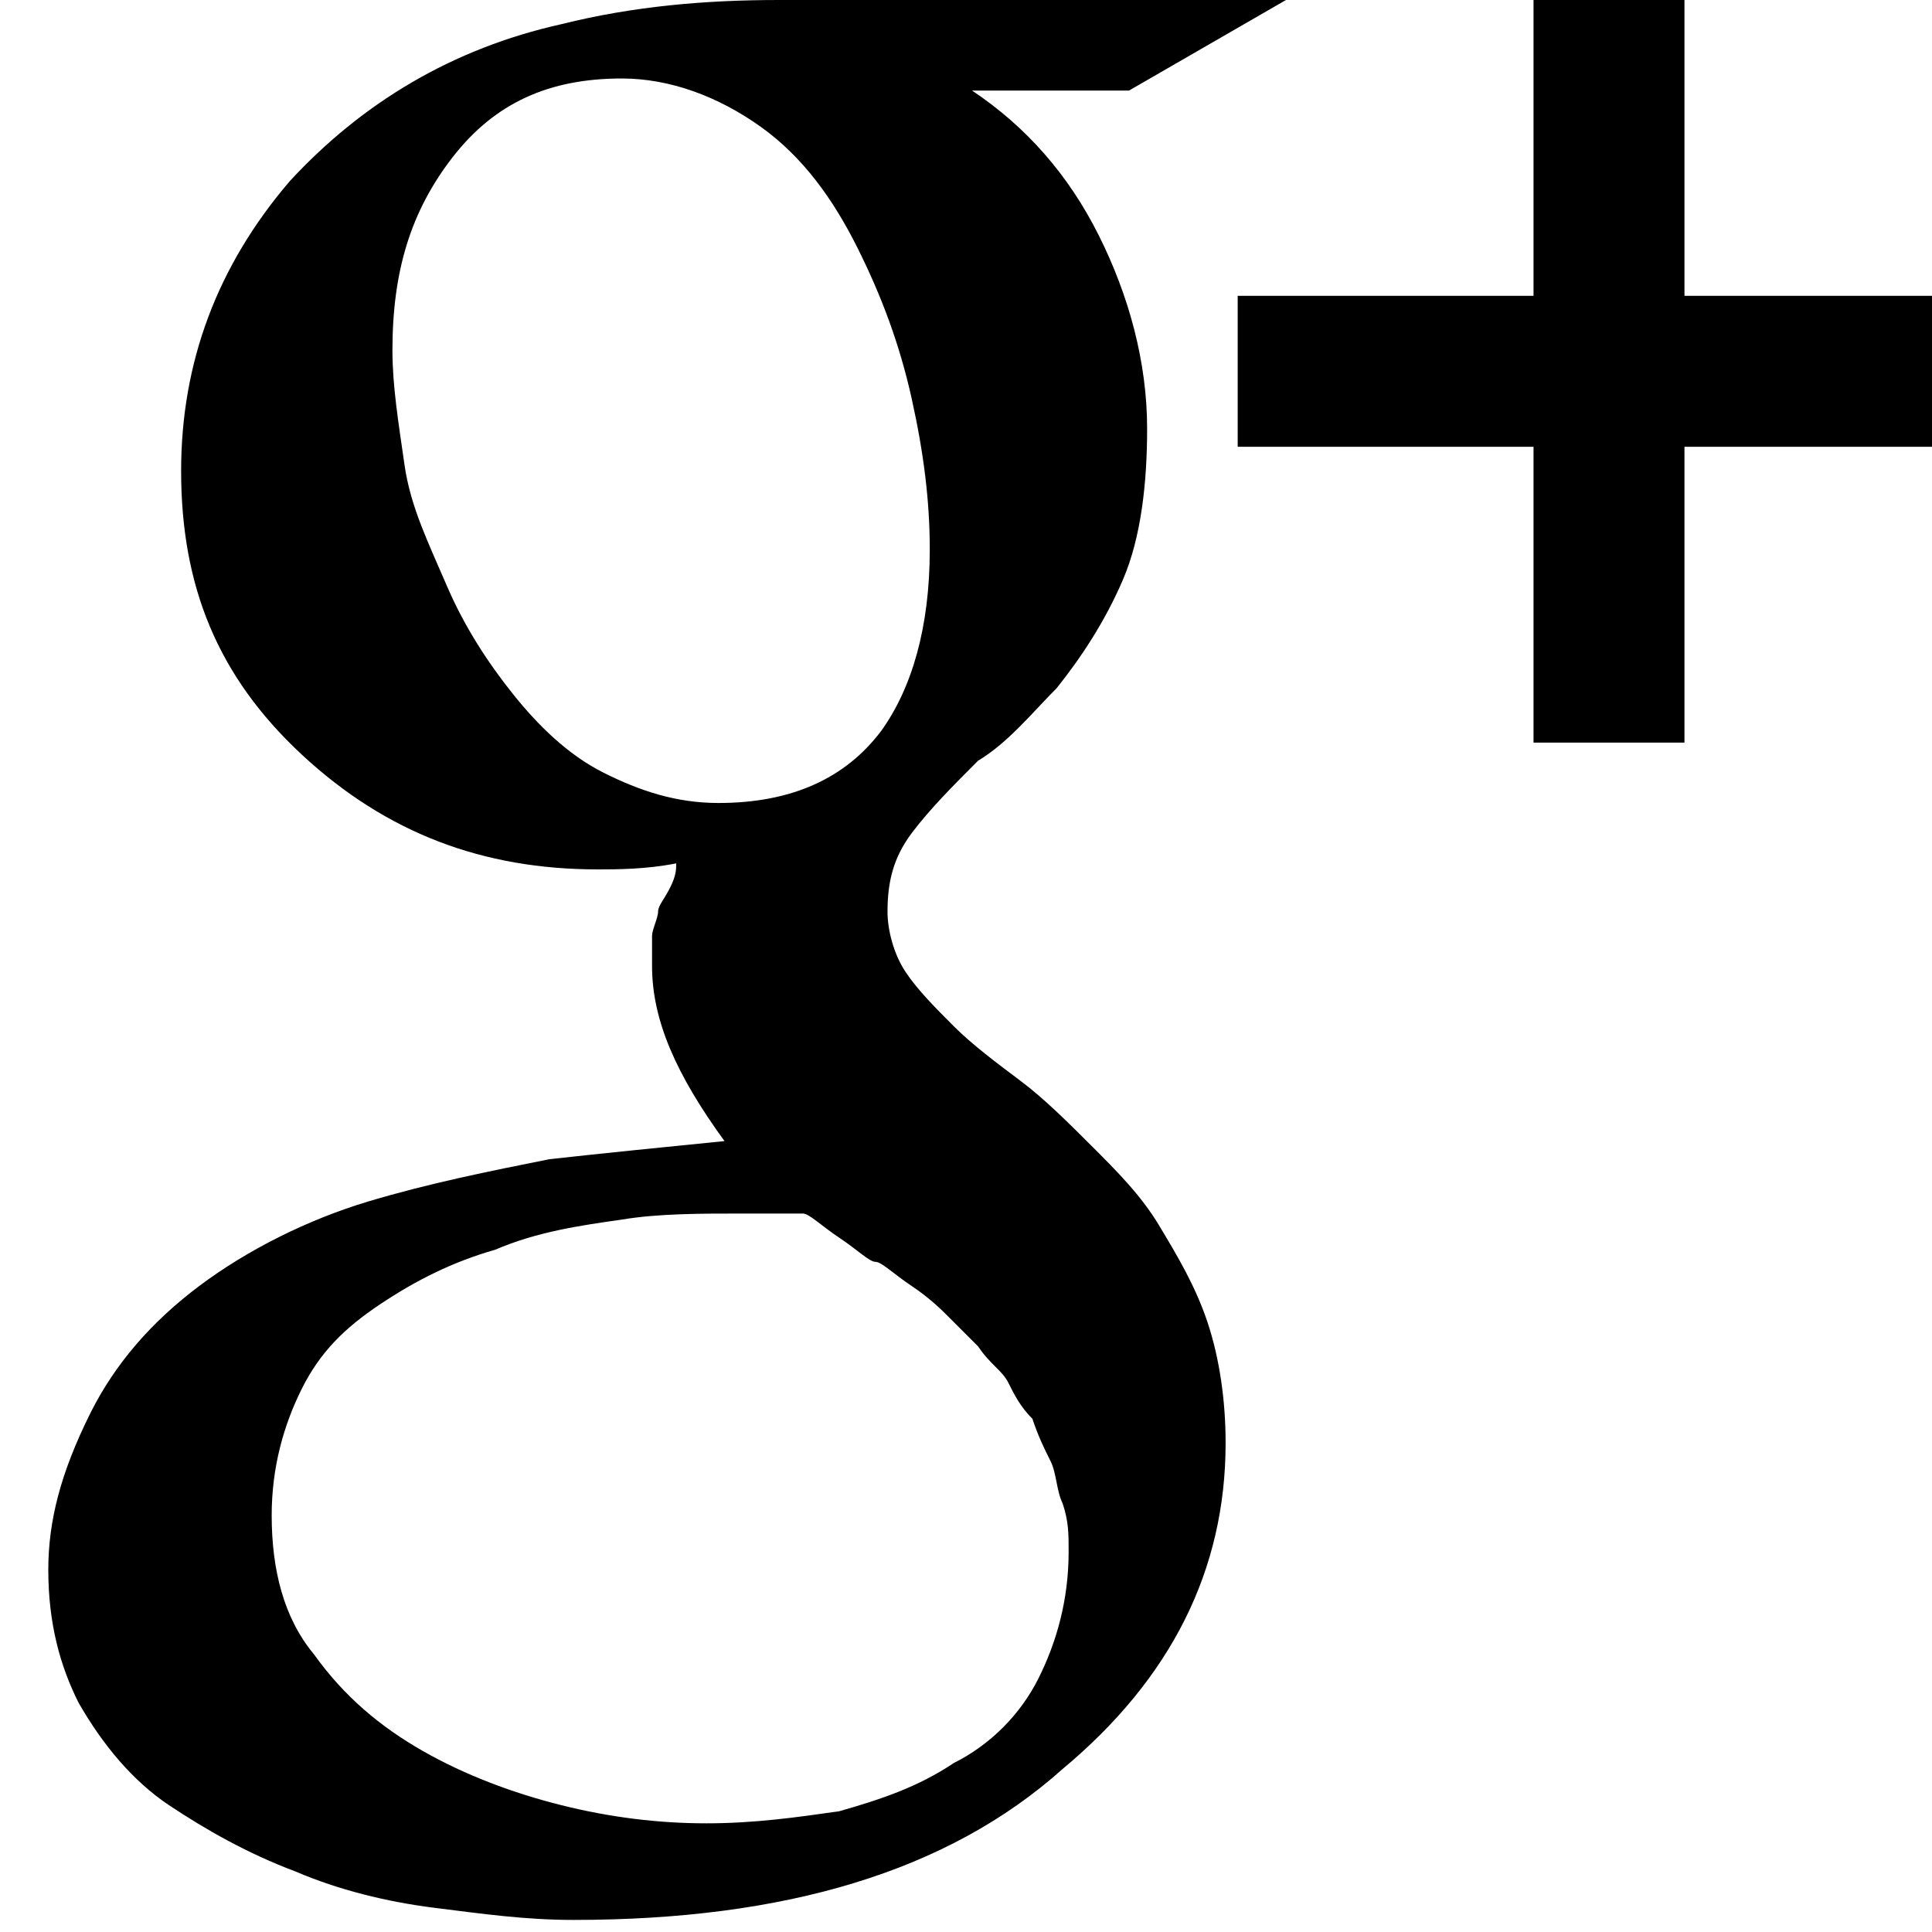
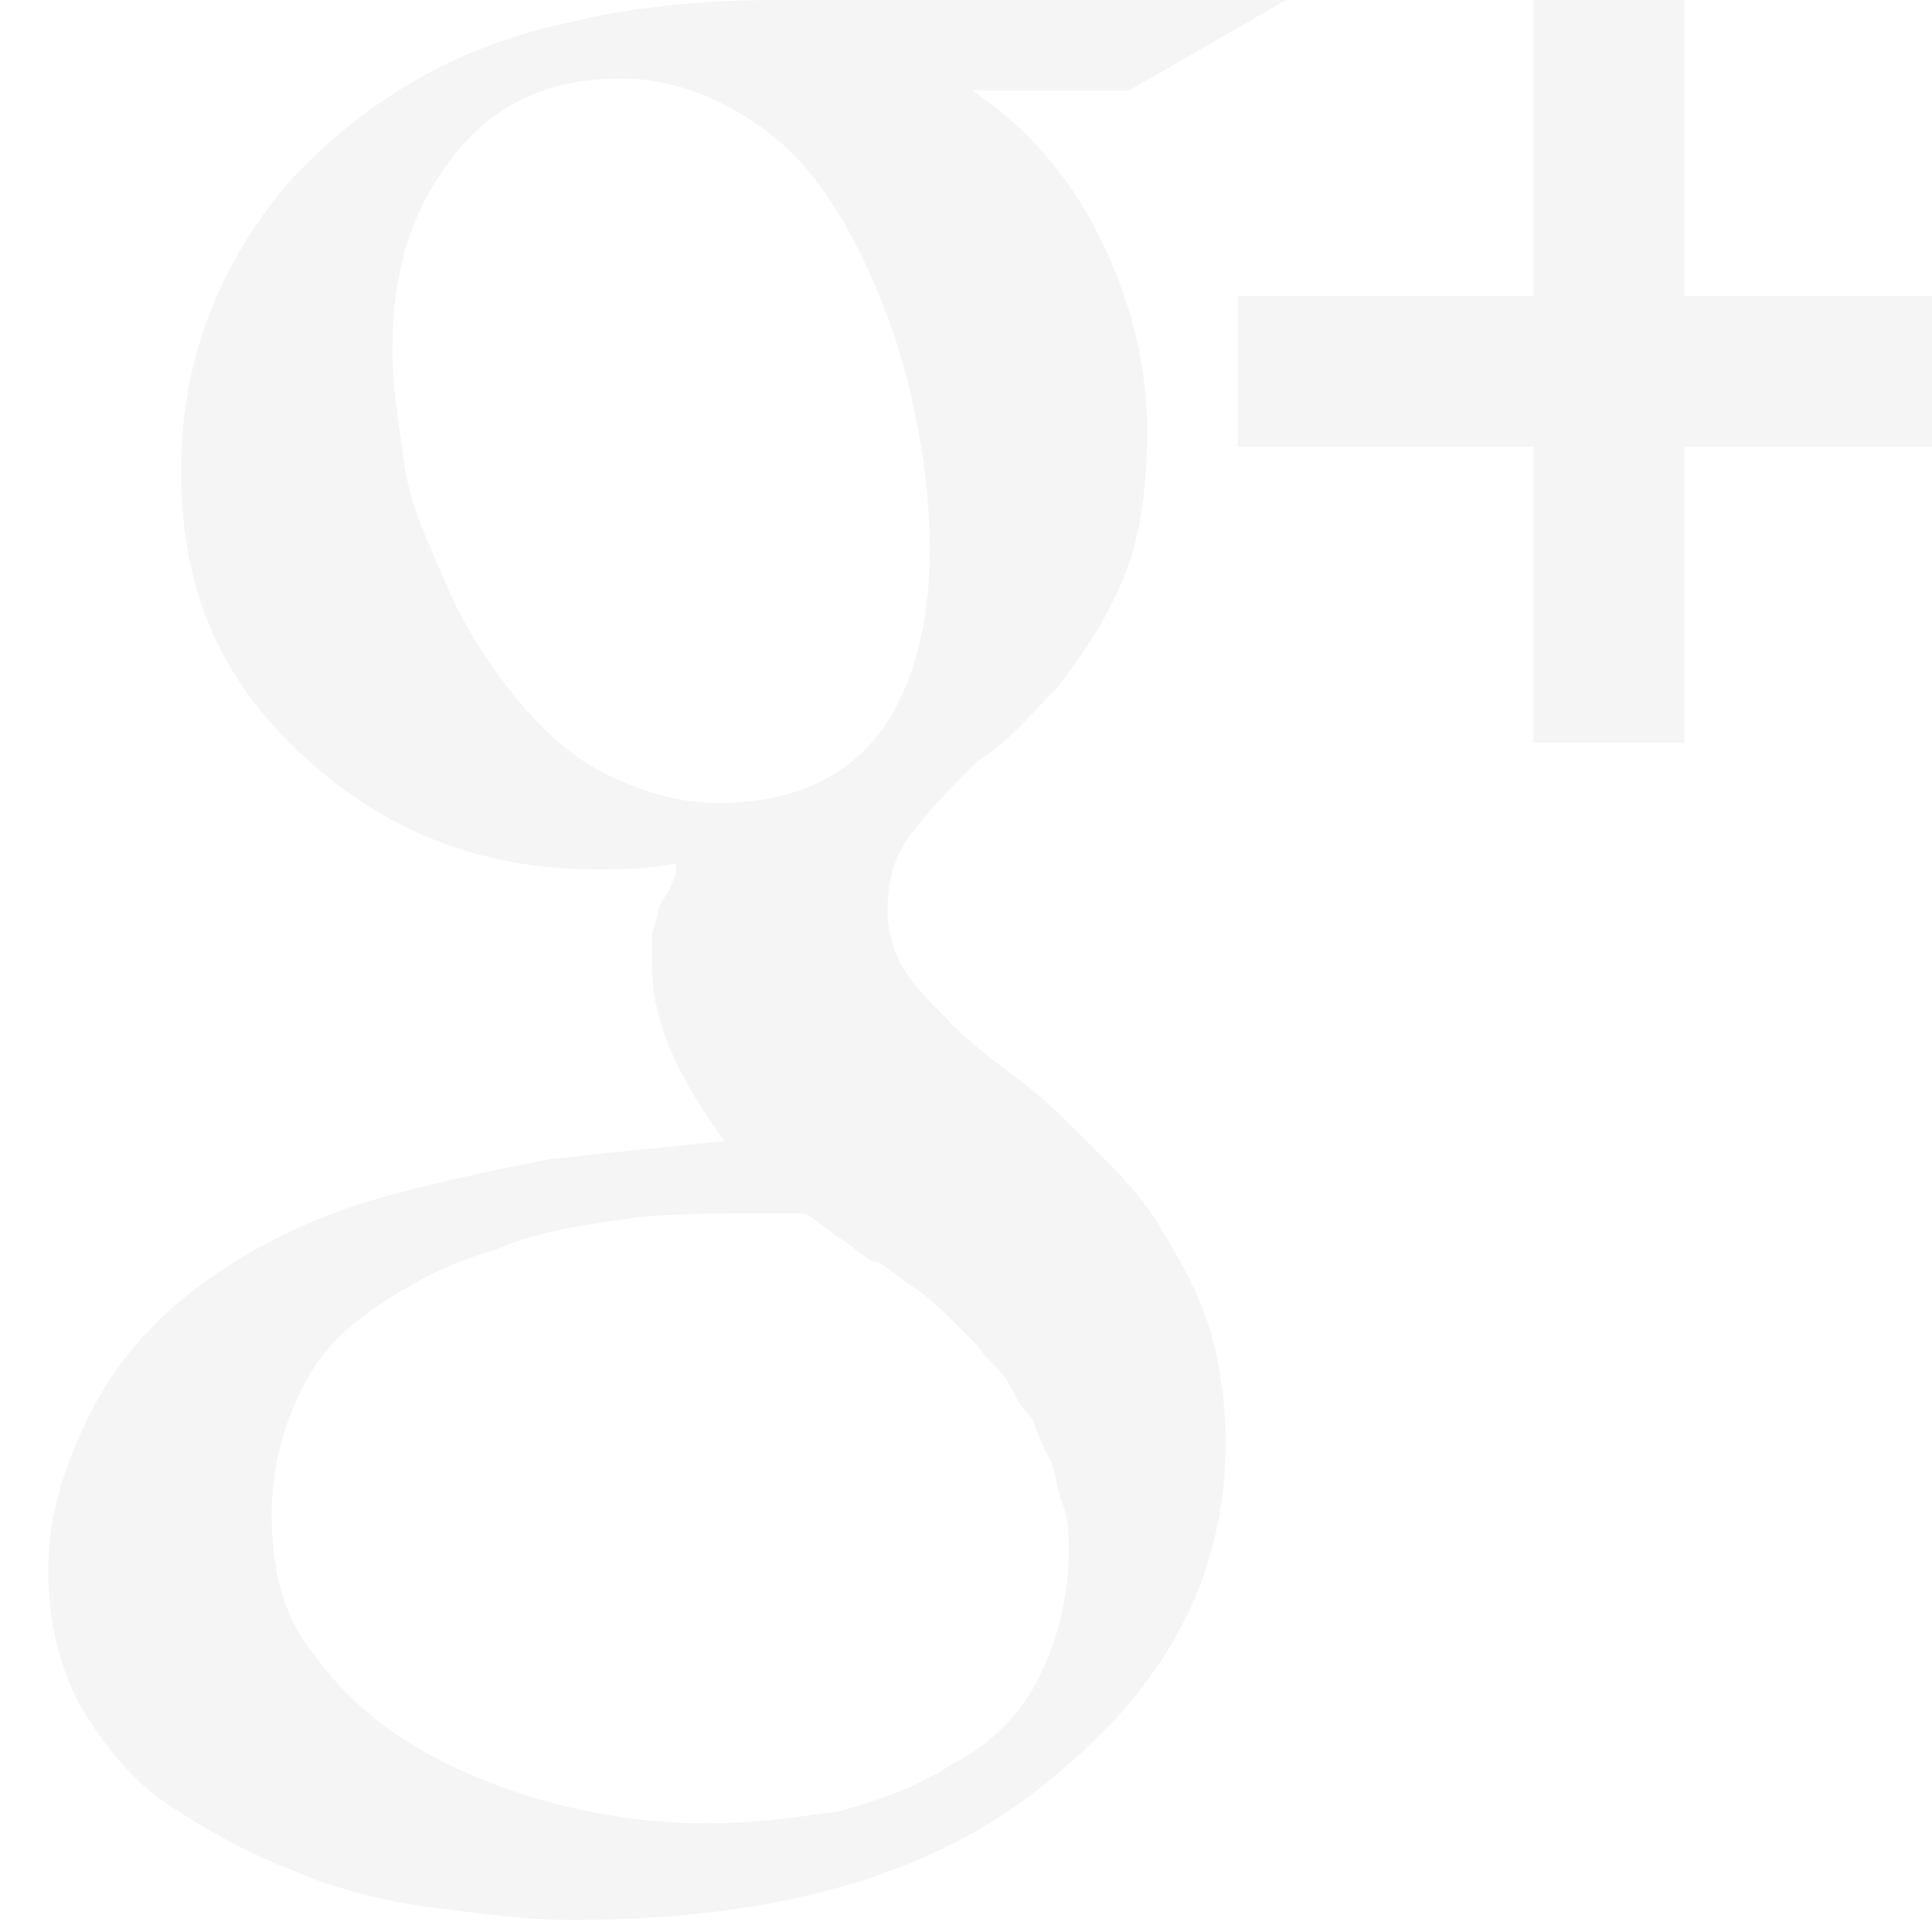
<svg xmlns="http://www.w3.org/2000/svg" version="1.1" id="Layer_1" x="0px" y="0px" viewBox="0 0 32 32" style="enable-background:new 0 0 32 32;" xml:space="preserve">
-   <path d="M17.7,25.7c0-0.3,0-0.5-0.1-0.8c-0.1-0.2-0.1-0.5-0.2-0.7c-0.1-0.2-0.2-0.4-0.3-0.7c-0.2-0.2-0.3-0.4-0.4-0.6  c-0.1-0.2-0.3-0.3-0.5-0.6c-0.2-0.2-0.4-0.4-0.5-0.5c-0.1-0.1-0.3-0.3-0.6-0.5c-0.3-0.2-0.5-0.4-0.6-0.4s-0.3-0.2-0.6-0.4  c-0.3-0.2-0.5-0.4-0.6-0.4c-0.2,0-0.5,0-1,0c-0.7,0-1.4,0-2,0.1c-0.7,0.1-1.4,0.2-2.1,0.5c-0.7,0.2-1.3,0.5-1.9,0.9s-1,0.8-1.3,1.4  c-0.3,0.6-0.5,1.3-0.5,2.1c0,0.9,0.2,1.7,0.7,2.3c0.5,0.7,1.1,1.2,1.8,1.6s1.5,0.7,2.3,0.9s1.6,0.3,2.4,0.3c0.8,0,1.5-0.1,2.2-0.2  c0.7-0.2,1.3-0.4,1.9-0.8c0.6-0.3,1.1-0.8,1.4-1.4C17.5,27.2,17.7,26.5,17.7,25.7z M15.4,9.1c0-0.8-0.1-1.6-0.3-2.5  c-0.2-0.9-0.5-1.7-0.9-2.5c-0.4-0.8-0.9-1.5-1.6-2c-0.7-0.5-1.5-0.8-2.3-0.8c-1.2,0-2.1,0.4-2.8,1.3c-0.7,0.9-1,1.9-1,3.2  c0,0.6,0.1,1.2,0.2,1.9c0.1,0.7,0.4,1.3,0.7,2c0.3,0.7,0.7,1.3,1.1,1.8c0.4,0.5,0.9,1,1.5,1.3c0.6,0.3,1.2,0.5,1.9,0.5  c1.2,0,2.1-0.4,2.7-1.2C15.1,11.4,15.4,10.4,15.4,9.1z M12.9,0h8.4l-2.6,1.5h-2.6c0.9,0.6,1.6,1.4,2.1,2.4s0.8,2.1,0.8,3.2  c0,0.9-0.1,1.8-0.4,2.5c-0.3,0.7-0.7,1.3-1.1,1.8c-0.4,0.4-0.8,0.9-1.3,1.2c-0.4,0.4-0.8,0.8-1.1,1.2c-0.3,0.4-0.4,0.8-0.4,1.3  c0,0.3,0.1,0.7,0.3,1c0.2,0.3,0.5,0.6,0.8,0.9c0.3,0.3,0.7,0.6,1.1,0.9c0.4,0.3,0.8,0.7,1.2,1.1c0.4,0.4,0.8,0.8,1.1,1.3  c0.3,0.5,0.6,1,0.8,1.6c0.2,0.6,0.3,1.3,0.3,2c0,2.1-0.9,3.9-2.7,5.4c-1.9,1.7-4.6,2.5-8.1,2.5c-0.8,0-1.5-0.1-2.3-0.2  c-0.8-0.1-1.6-0.3-2.3-0.6c-0.8-0.3-1.5-0.7-2.1-1.1c-0.6-0.4-1.1-1-1.5-1.7C1,27.6,0.8,26.9,0.8,26c0-0.8,0.2-1.6,0.7-2.6  c0.4-0.8,1-1.5,1.8-2.1c0.8-0.6,1.8-1.1,2.8-1.4c1-0.3,2-0.5,3-0.7c0.9-0.1,1.9-0.2,2.9-0.3c-0.8-1.1-1.2-2-1.2-2.9  c0-0.2,0-0.3,0-0.5c0-0.1,0.1-0.3,0.1-0.4c0-0.1,0.1-0.2,0.2-0.4c0.1-0.2,0.1-0.3,0.1-0.4c-0.5,0.1-1,0.1-1.3,0.1  c-1.9,0-3.5-0.6-4.9-1.9c-1.4-1.3-2-2.8-2-4.7c0-1.8,0.6-3.4,1.8-4.8C6,1.7,7.5,0.8,9.3,0.4C10.5,0.1,11.7,0,12.9,0z M32.8,4.9v2.5  h-4.9v4.9h-2.5V7.4h-4.9V4.9h4.9V0h2.5v4.9H32.8z" />
+   <path class="st0" d="M17.7,25.7c0-0.3,0-0.5-0.1-0.8c-0.1-0.2-0.1-0.5-0.2-0.7c-0.1-0.2-0.2-0.4-0.3-0.7c-0.2-0.2-0.3-0.4-0.4-0.6  c-0.1-0.2-0.3-0.3-0.5-0.6c-0.2-0.2-0.4-0.4-0.5-0.5c-0.1-0.1-0.3-0.3-0.6-0.5c-0.3-0.2-0.5-0.4-0.6-0.4s-0.3-0.2-0.6-0.4  c-0.3-0.2-0.5-0.4-0.6-0.4c-0.2,0-0.5,0-1,0c-0.7,0-1.4,0-2,0.1c-0.7,0.1-1.4,0.2-2.1,0.5c-0.7,0.2-1.3,0.5-1.9,0.9s-1,0.8-1.3,1.4  c-0.3,0.6-0.5,1.3-0.5,2.1c0,0.9,0.2,1.7,0.7,2.3c0.5,0.7,1.1,1.2,1.8,1.6s1.5,0.7,2.3,0.9s1.6,0.3,2.4,0.3c0.8,0,1.5-0.1,2.2-0.2  c0.7-0.2,1.3-0.4,1.9-0.8c0.6-0.3,1.1-0.8,1.4-1.4C17.5,27.2,17.7,26.5,17.7,25.7z M15.4,9.1c0-0.8-0.1-1.6-0.3-2.5  c-0.2-0.9-0.5-1.7-0.9-2.5c-0.4-0.8-0.9-1.5-1.6-2c-0.7-0.5-1.5-0.8-2.3-0.8c-1.2,0-2.1,0.4-2.8,1.3c-0.7,0.9-1,1.9-1,3.2  c0,0.6,0.1,1.2,0.2,1.9c0.1,0.7,0.4,1.3,0.7,2c0.3,0.7,0.7,1.3,1.1,1.8c0.4,0.5,0.9,1,1.5,1.3c0.6,0.3,1.2,0.5,1.9,0.5  c1.2,0,2.1-0.4,2.7-1.2C15.1,11.4,15.4,10.4,15.4,9.1z M12.9,0h8.4l-2.6,1.5h-2.6c0.9,0.6,1.6,1.4,2.1,2.4s0.8,2.1,0.8,3.2  c0,0.9-0.1,1.8-0.4,2.5c-0.3,0.7-0.7,1.3-1.1,1.8c-0.4,0.4-0.8,0.9-1.3,1.2c-0.4,0.4-0.8,0.8-1.1,1.2c-0.3,0.4-0.4,0.8-0.4,1.3  c0,0.3,0.1,0.7,0.3,1c0.2,0.3,0.5,0.6,0.8,0.9c0.3,0.3,0.7,0.6,1.1,0.9c0.4,0.3,0.8,0.7,1.2,1.1c0.4,0.4,0.8,0.8,1.1,1.3  c0.3,0.5,0.6,1,0.8,1.6c0.2,0.6,0.3,1.3,0.3,2c0,2.1-0.9,3.9-2.7,5.4c-1.9,1.7-4.6,2.5-8.1,2.5c-0.8,0-1.5-0.1-2.3-0.2  c-0.8-0.1-1.6-0.3-2.3-0.6c-0.8-0.3-1.5-0.7-2.1-1.1c-0.6-0.4-1.1-1-1.5-1.7C1,27.6,0.8,26.9,0.8,26c0-0.8,0.2-1.6,0.7-2.6  c0.4-0.8,1-1.5,1.8-2.1c0.8-0.6,1.8-1.1,2.8-1.4c1-0.3,2-0.5,3-0.7c0.9-0.1,1.9-0.2,2.9-0.3c-0.8-1.1-1.2-2-1.2-2.9  c0-0.2,0-0.3,0-0.5c0-0.1,0.1-0.3,0.1-0.4c0-0.1,0.1-0.2,0.2-0.4c0.1-0.2,0.1-0.3,0.1-0.4c-0.5,0.1-1,0.1-1.3,0.1  c-1.9,0-3.5-0.6-4.9-1.9c-1.4-1.3-2-2.8-2-4.7c0-1.8,0.6-3.4,1.8-4.8C6,1.7,7.5,0.8,9.3,0.4C10.5,0.1,11.7,0,12.9,0z M32.8,4.9v2.5  h-4.9v4.9h-2.5V7.4h-4.9V4.9h4.9V0h2.5v4.9H32.8z" />
+   <style> .st0 { fill: #f5f5f5; } </style>
</svg>
